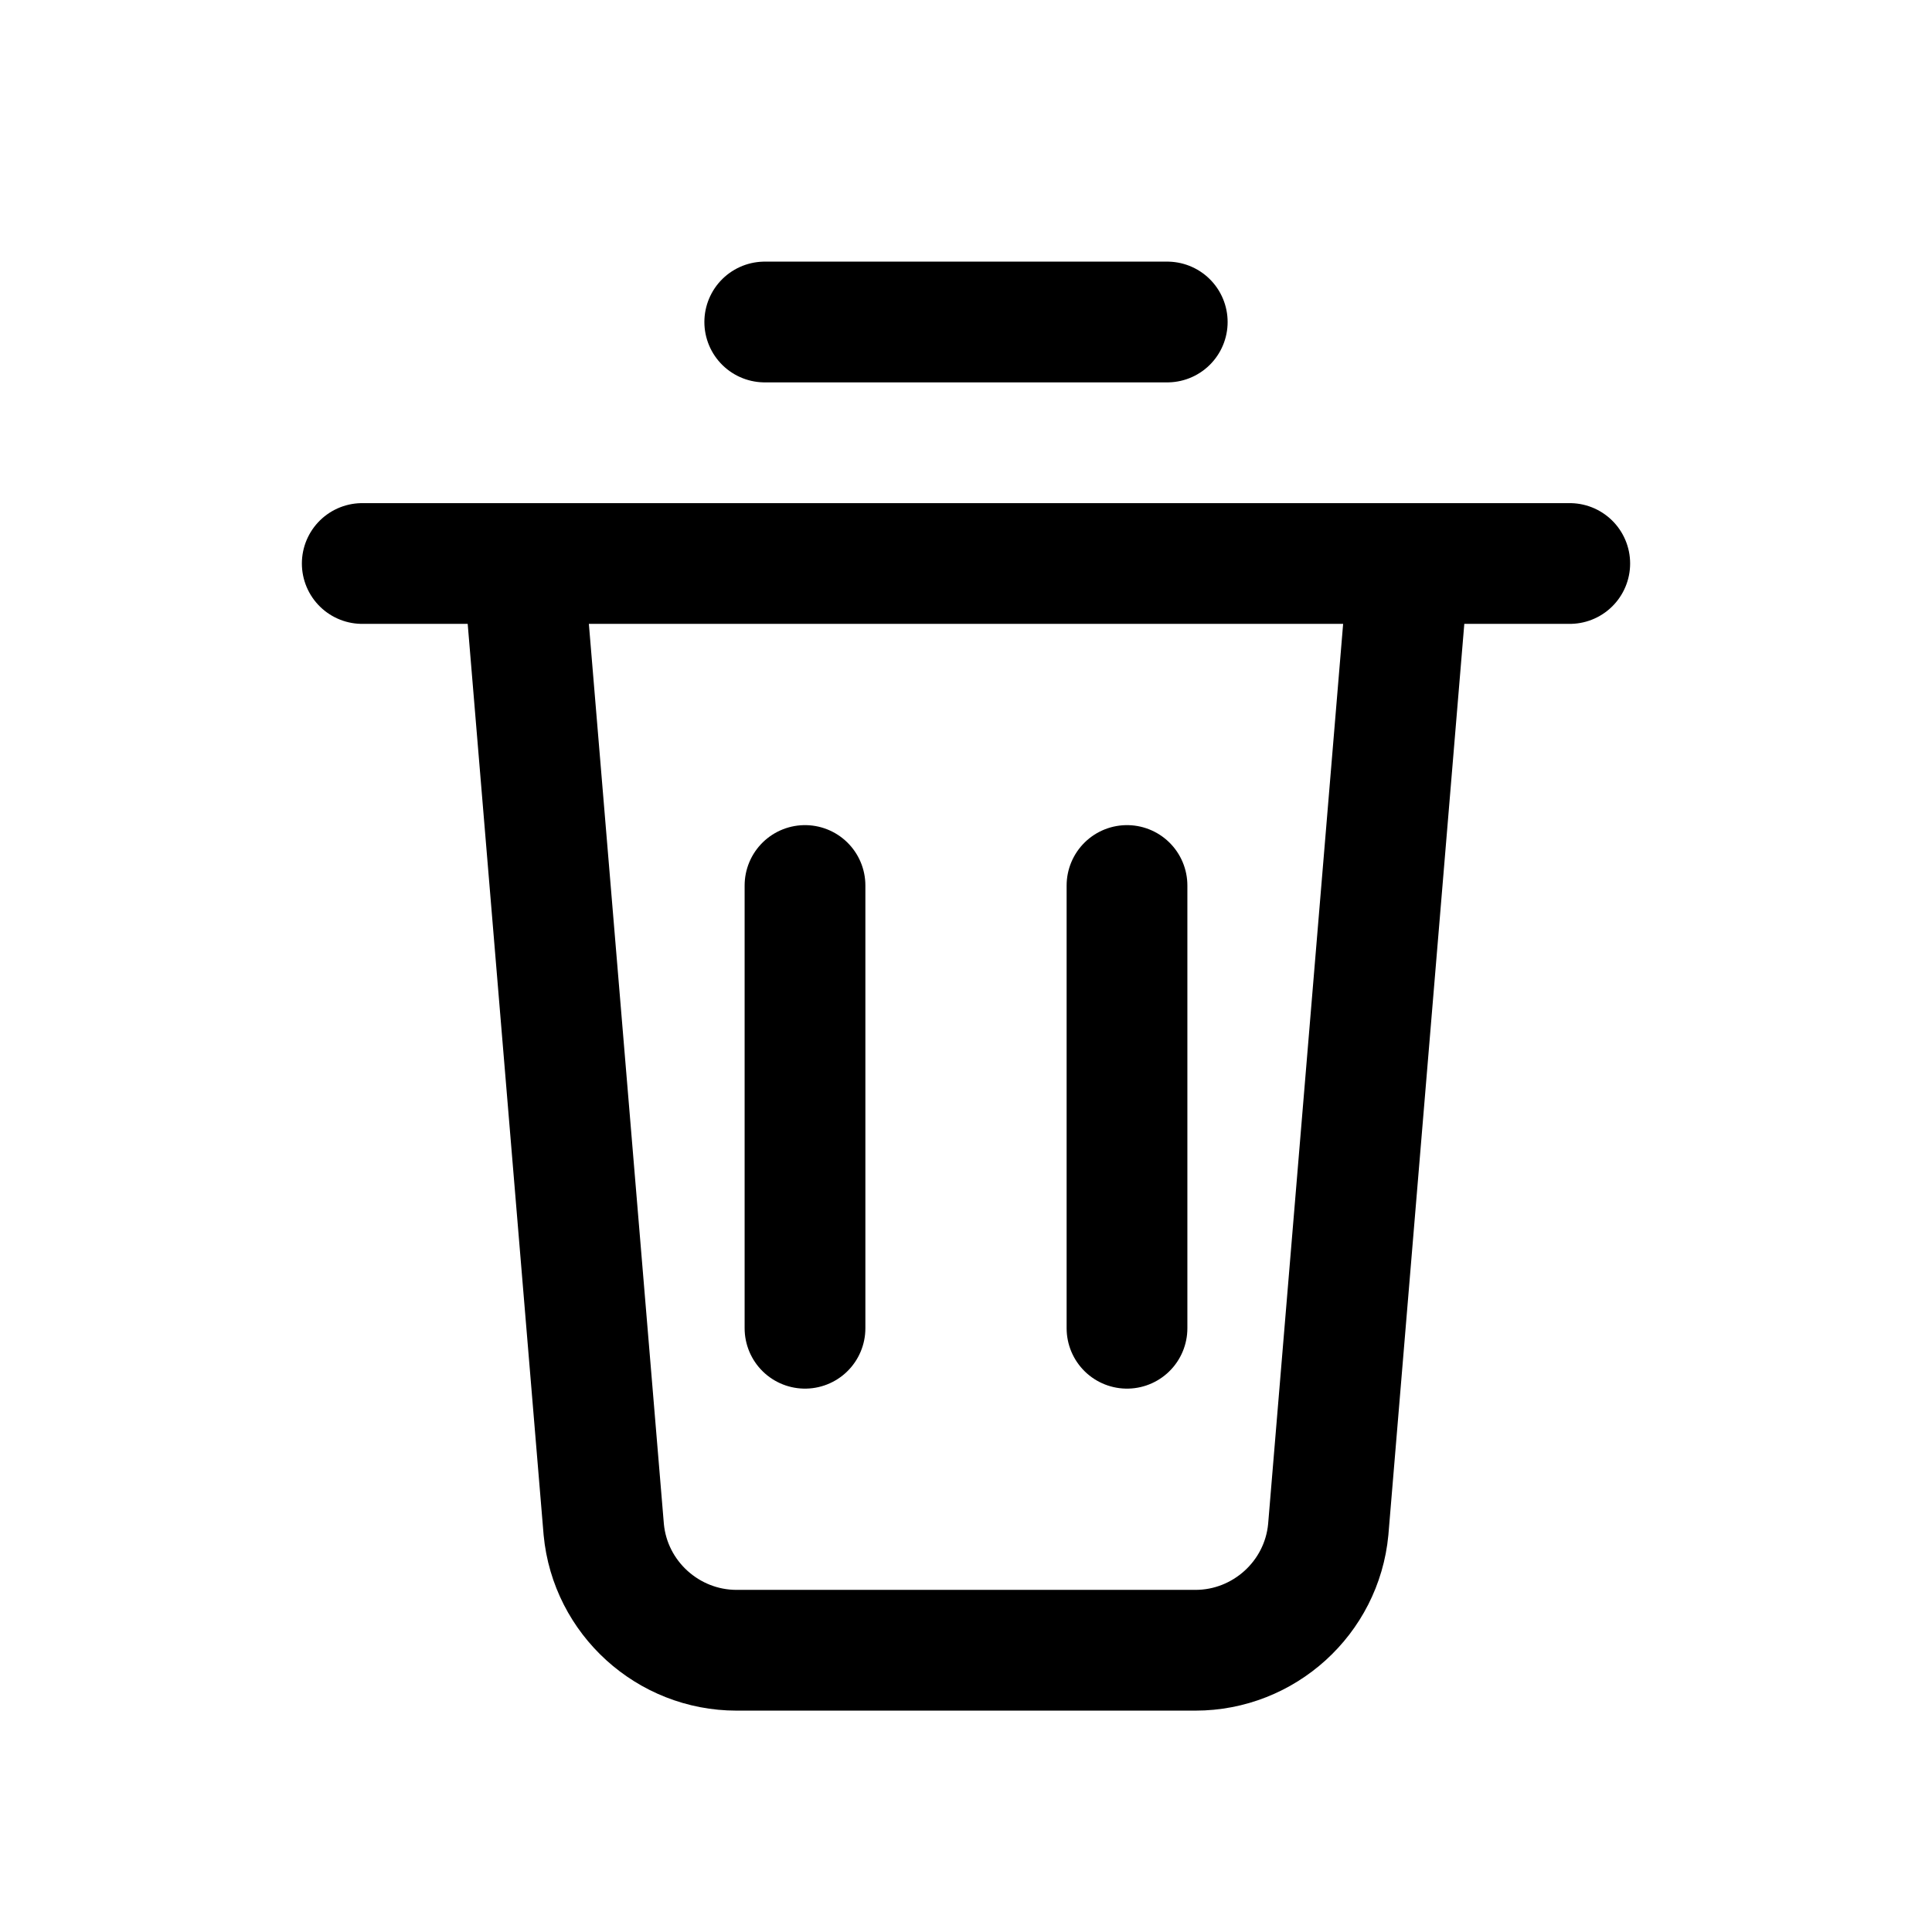
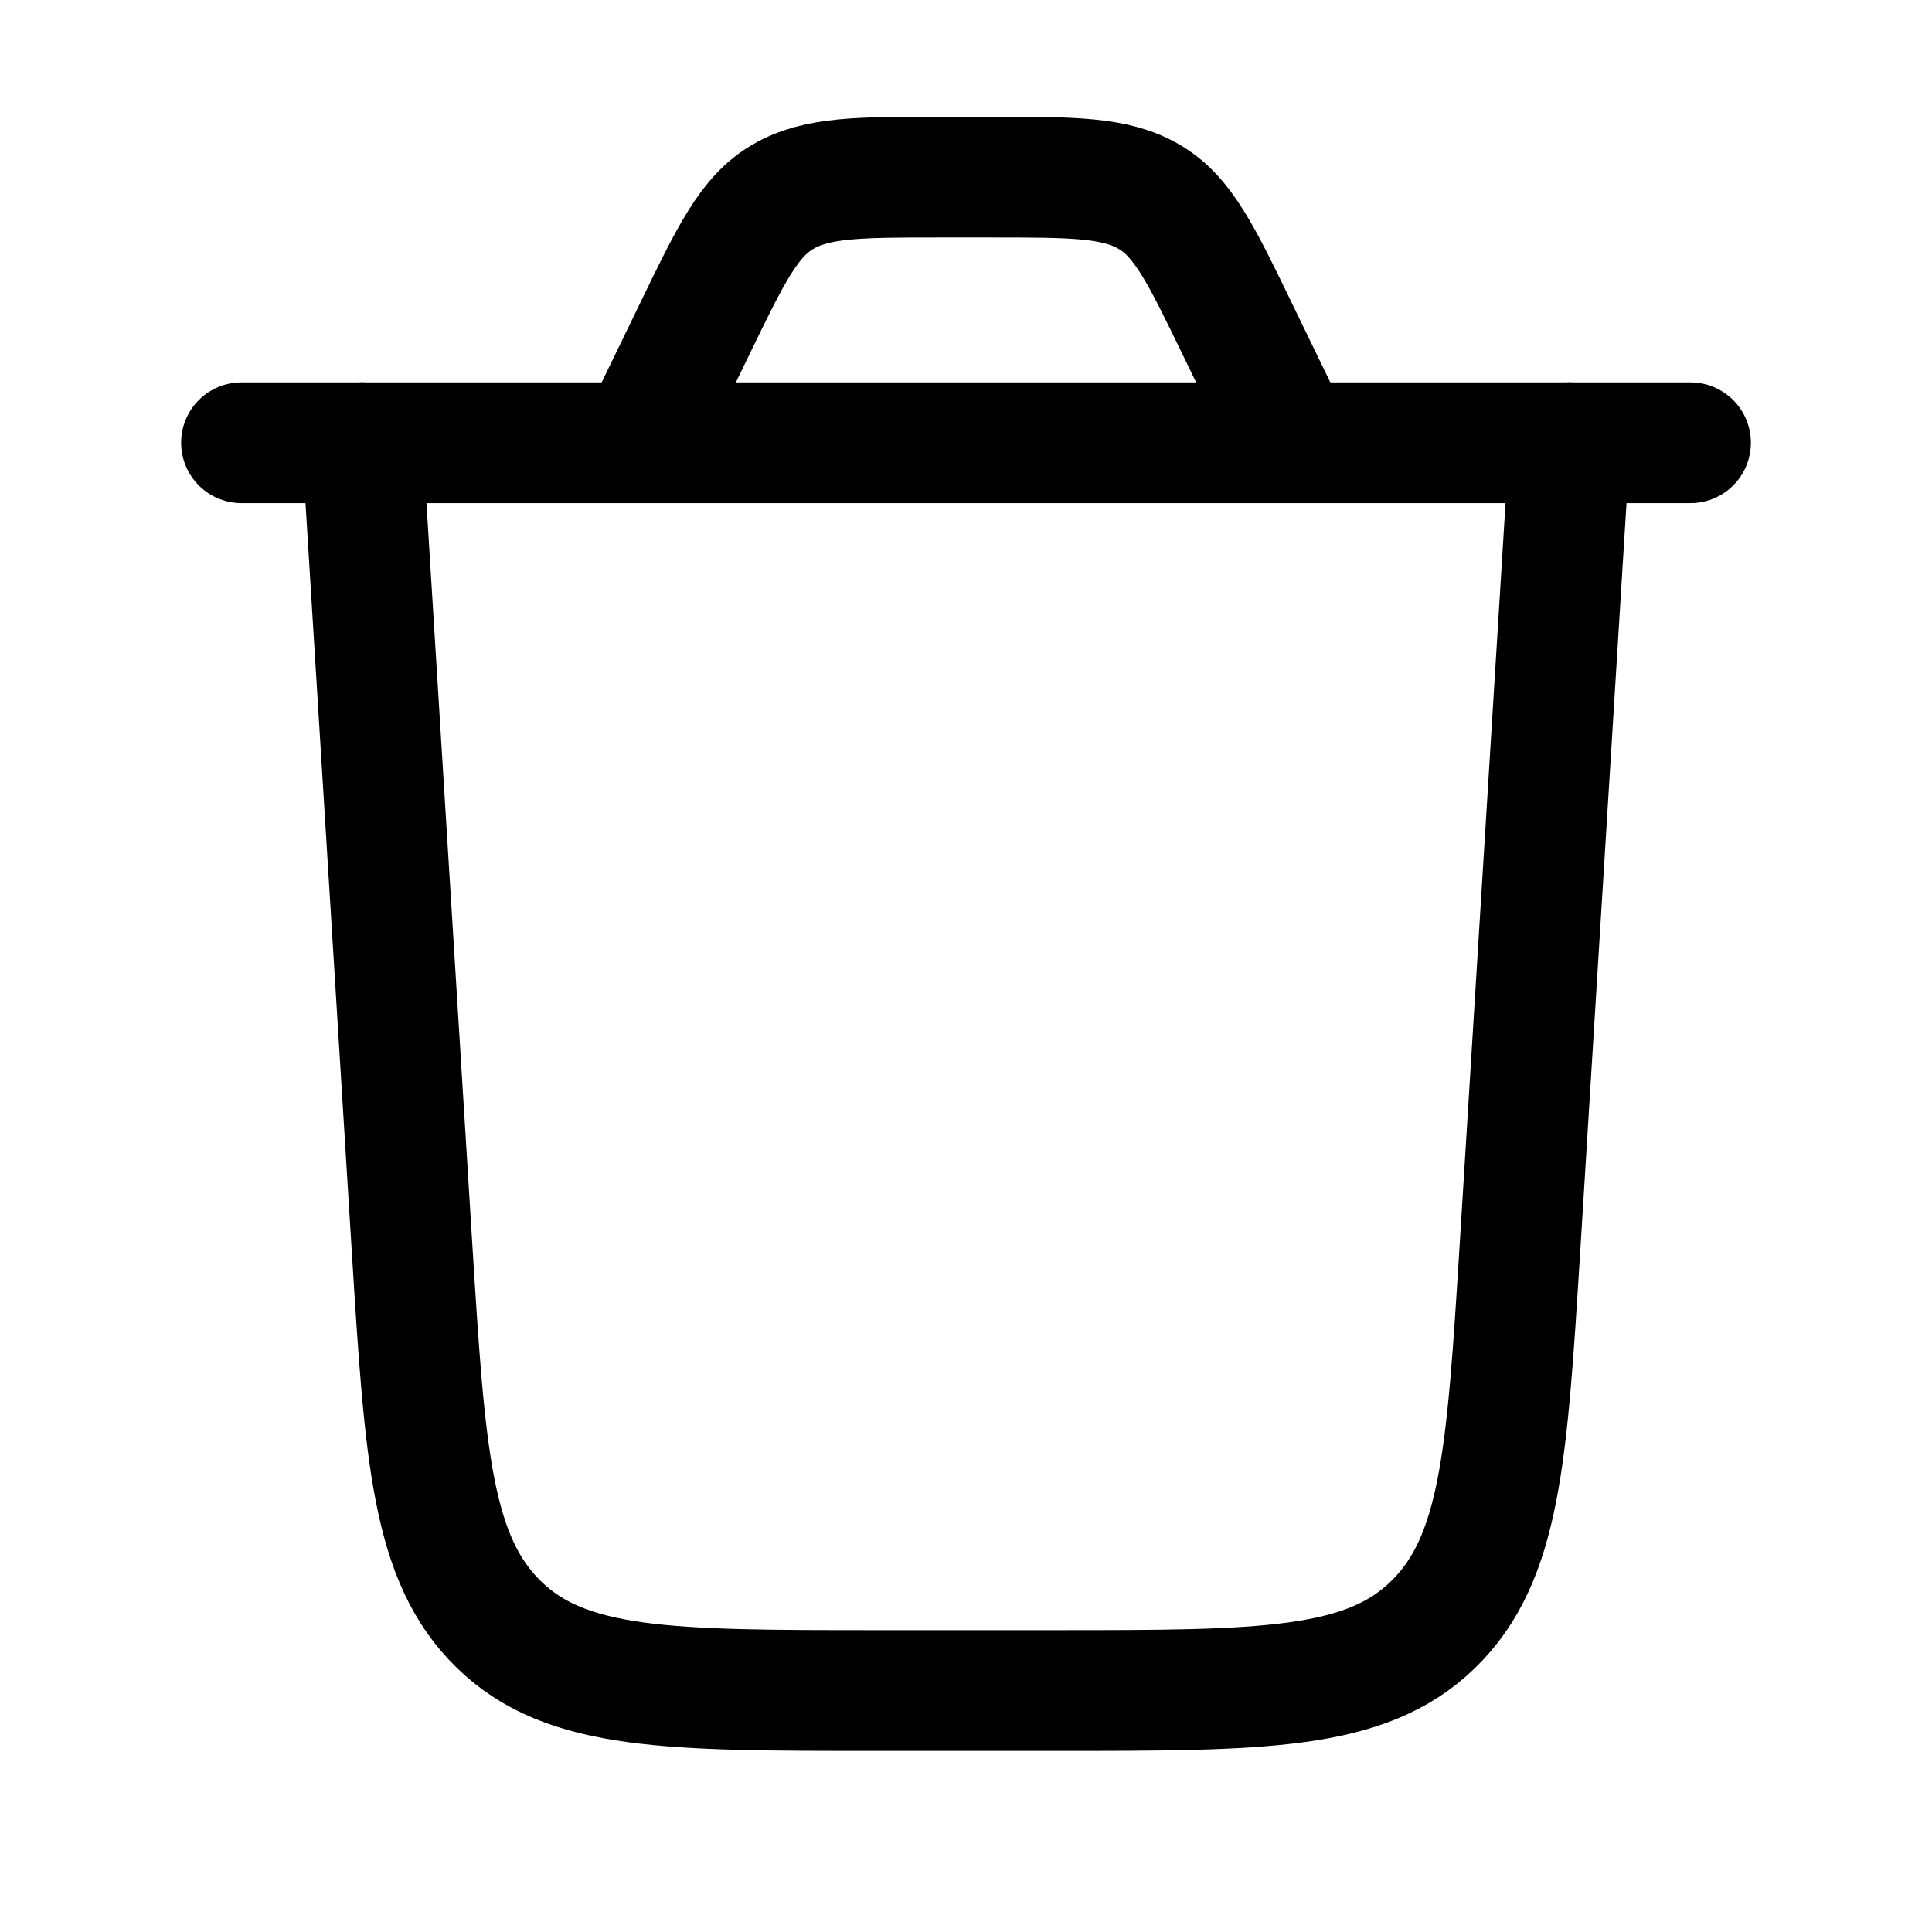
<svg xmlns="http://www.w3.org/2000/svg" width="24" height="24" viewBox="0 0 24 24" fill="none">
-   <path d="M4.5 7H19.5M9.5 4H14.5M6.5 7L7.5 19C7.58 19.85 8.3 20.5 9.15 20.5H14.85C15.7 20.5 16.42 19.85 16.5 19L17.5 7M10 11V16.5M14 11V16.5" stroke="currentColor" stroke-width="1.5" stroke-linecap="round" stroke-linejoin="round" />
+   <path d="M19.5 5.5L18.88 15.525C18.72 18.086 18.64 19.367 17.8 20.183C16.96 21 15.68 21 13.11 21H10.89C8.32 21 7.04 21 6.2 20.183C5.36 19.367 5.28 18.086 5.12 15.525L4.5 5.5" stroke="#000000" stroke-width="1.5" stroke-linecap="round" />
+   <path d="M3 5.5H21M16.056 5.5L15.373 4.092C14.92 3.156 14.693 2.688 14.274 2.444C13.854 2.2 13.334 2.2 12.294 2.2H11.706C10.666 2.2 10.146 2.2 9.726 2.444C9.307 2.688 9.08 3.156 8.627 4.092L7.944 5.5" stroke="#000000" stroke-width="1.5" stroke-linecap="round" />
</svg>
